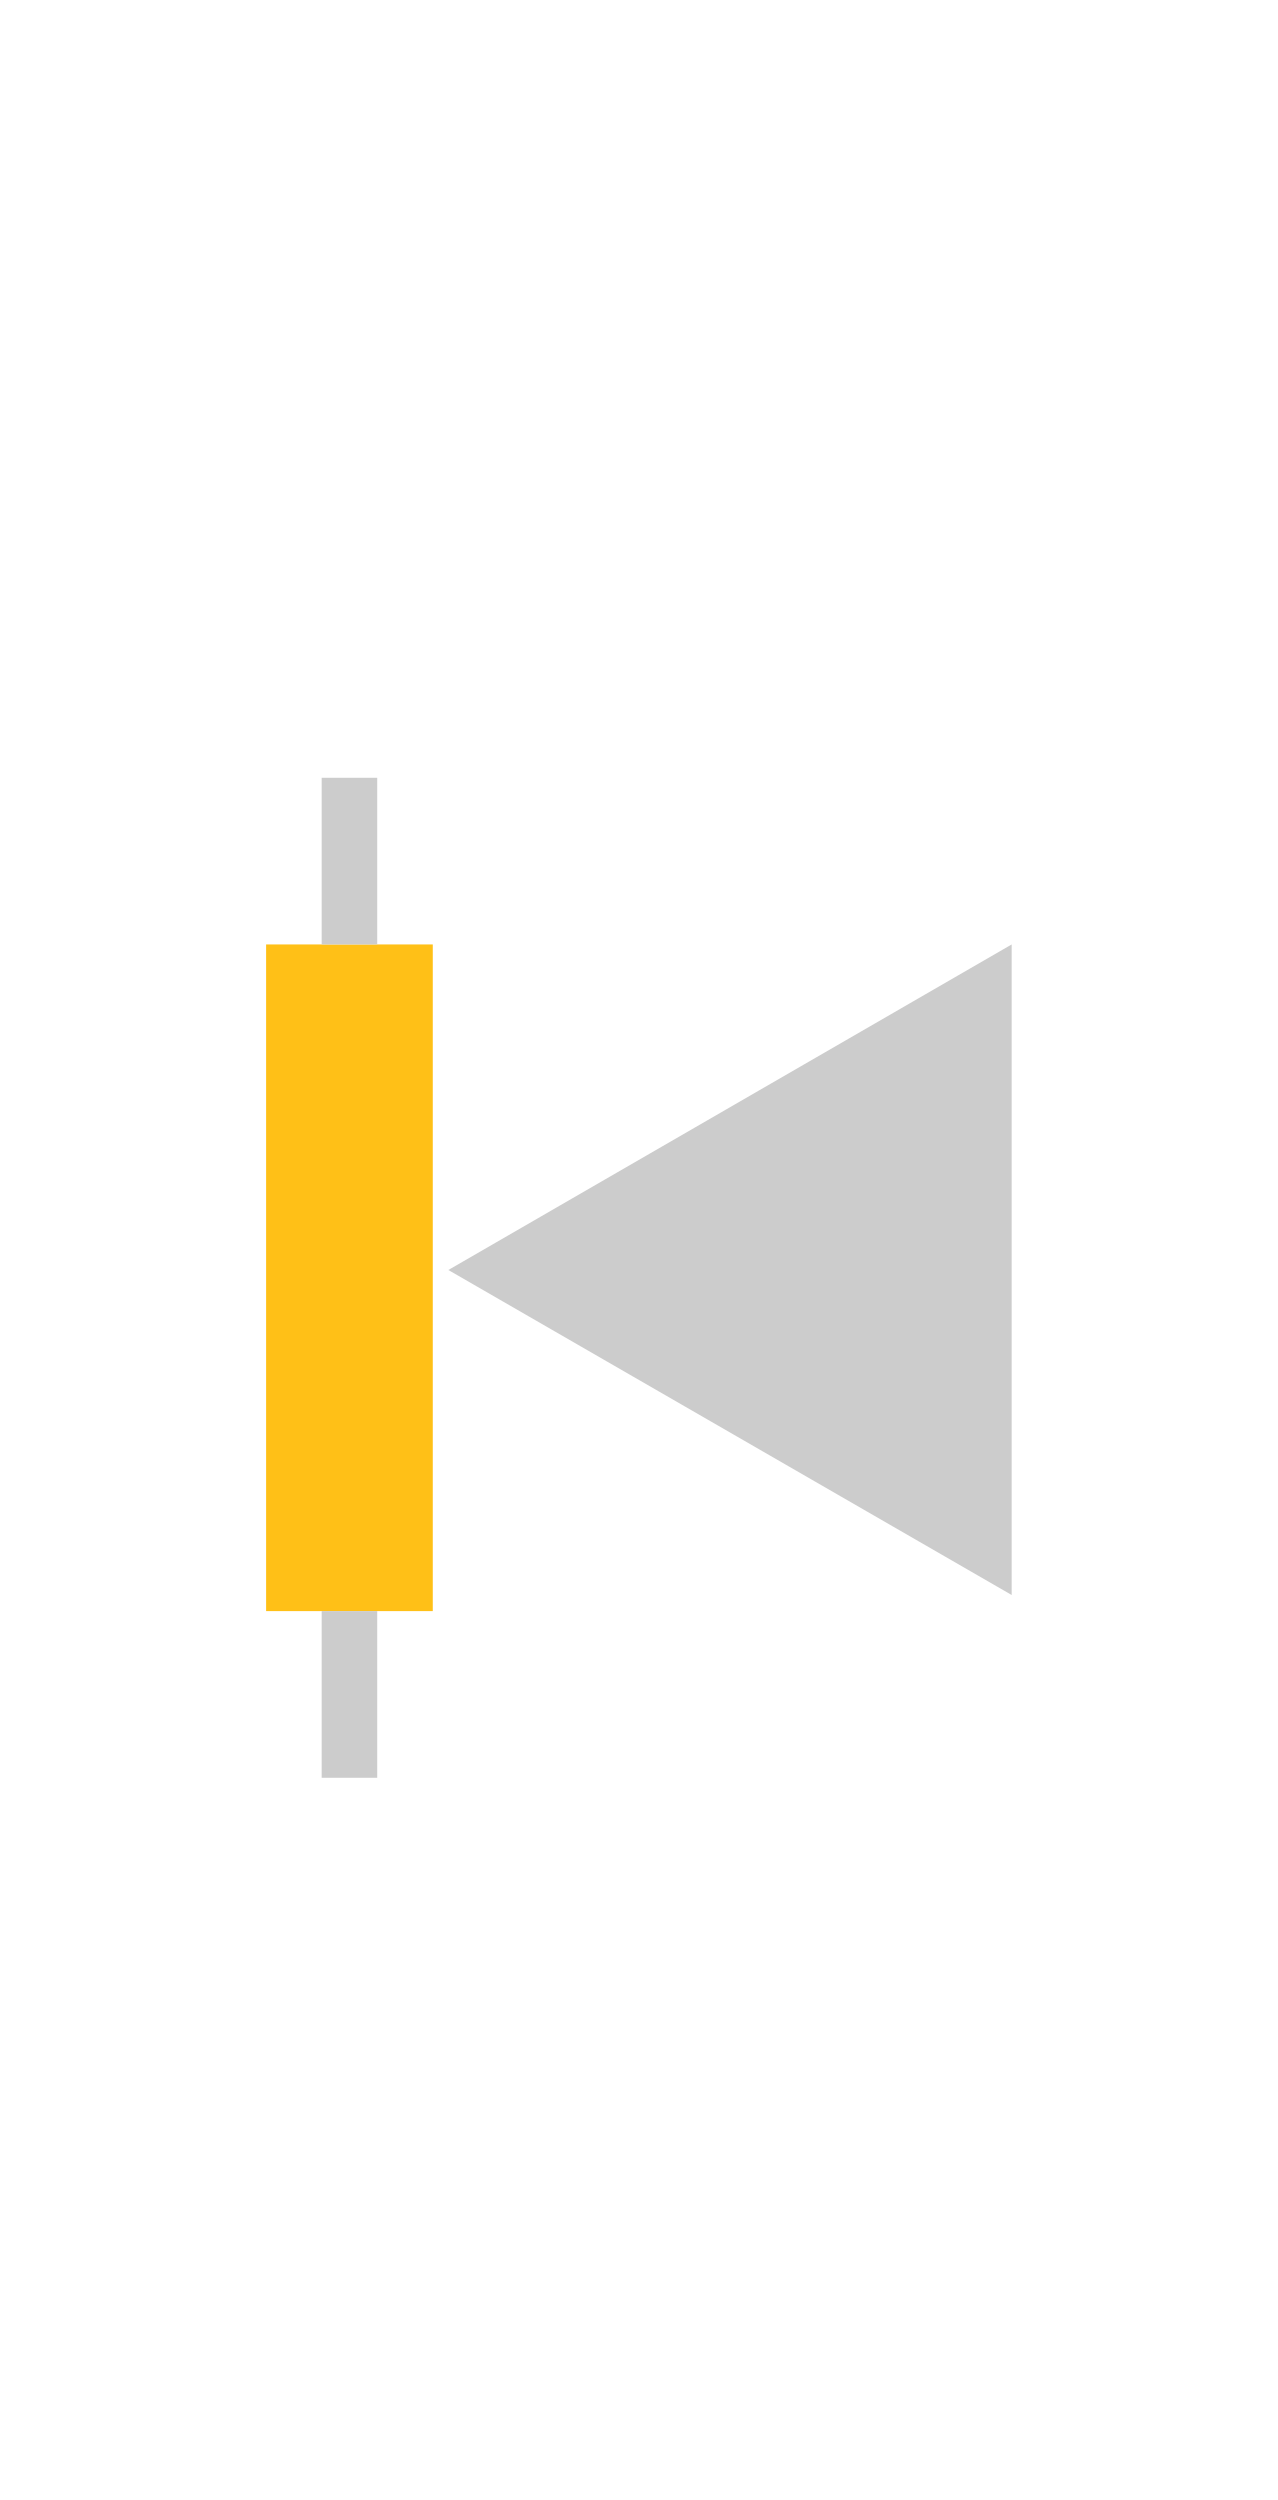
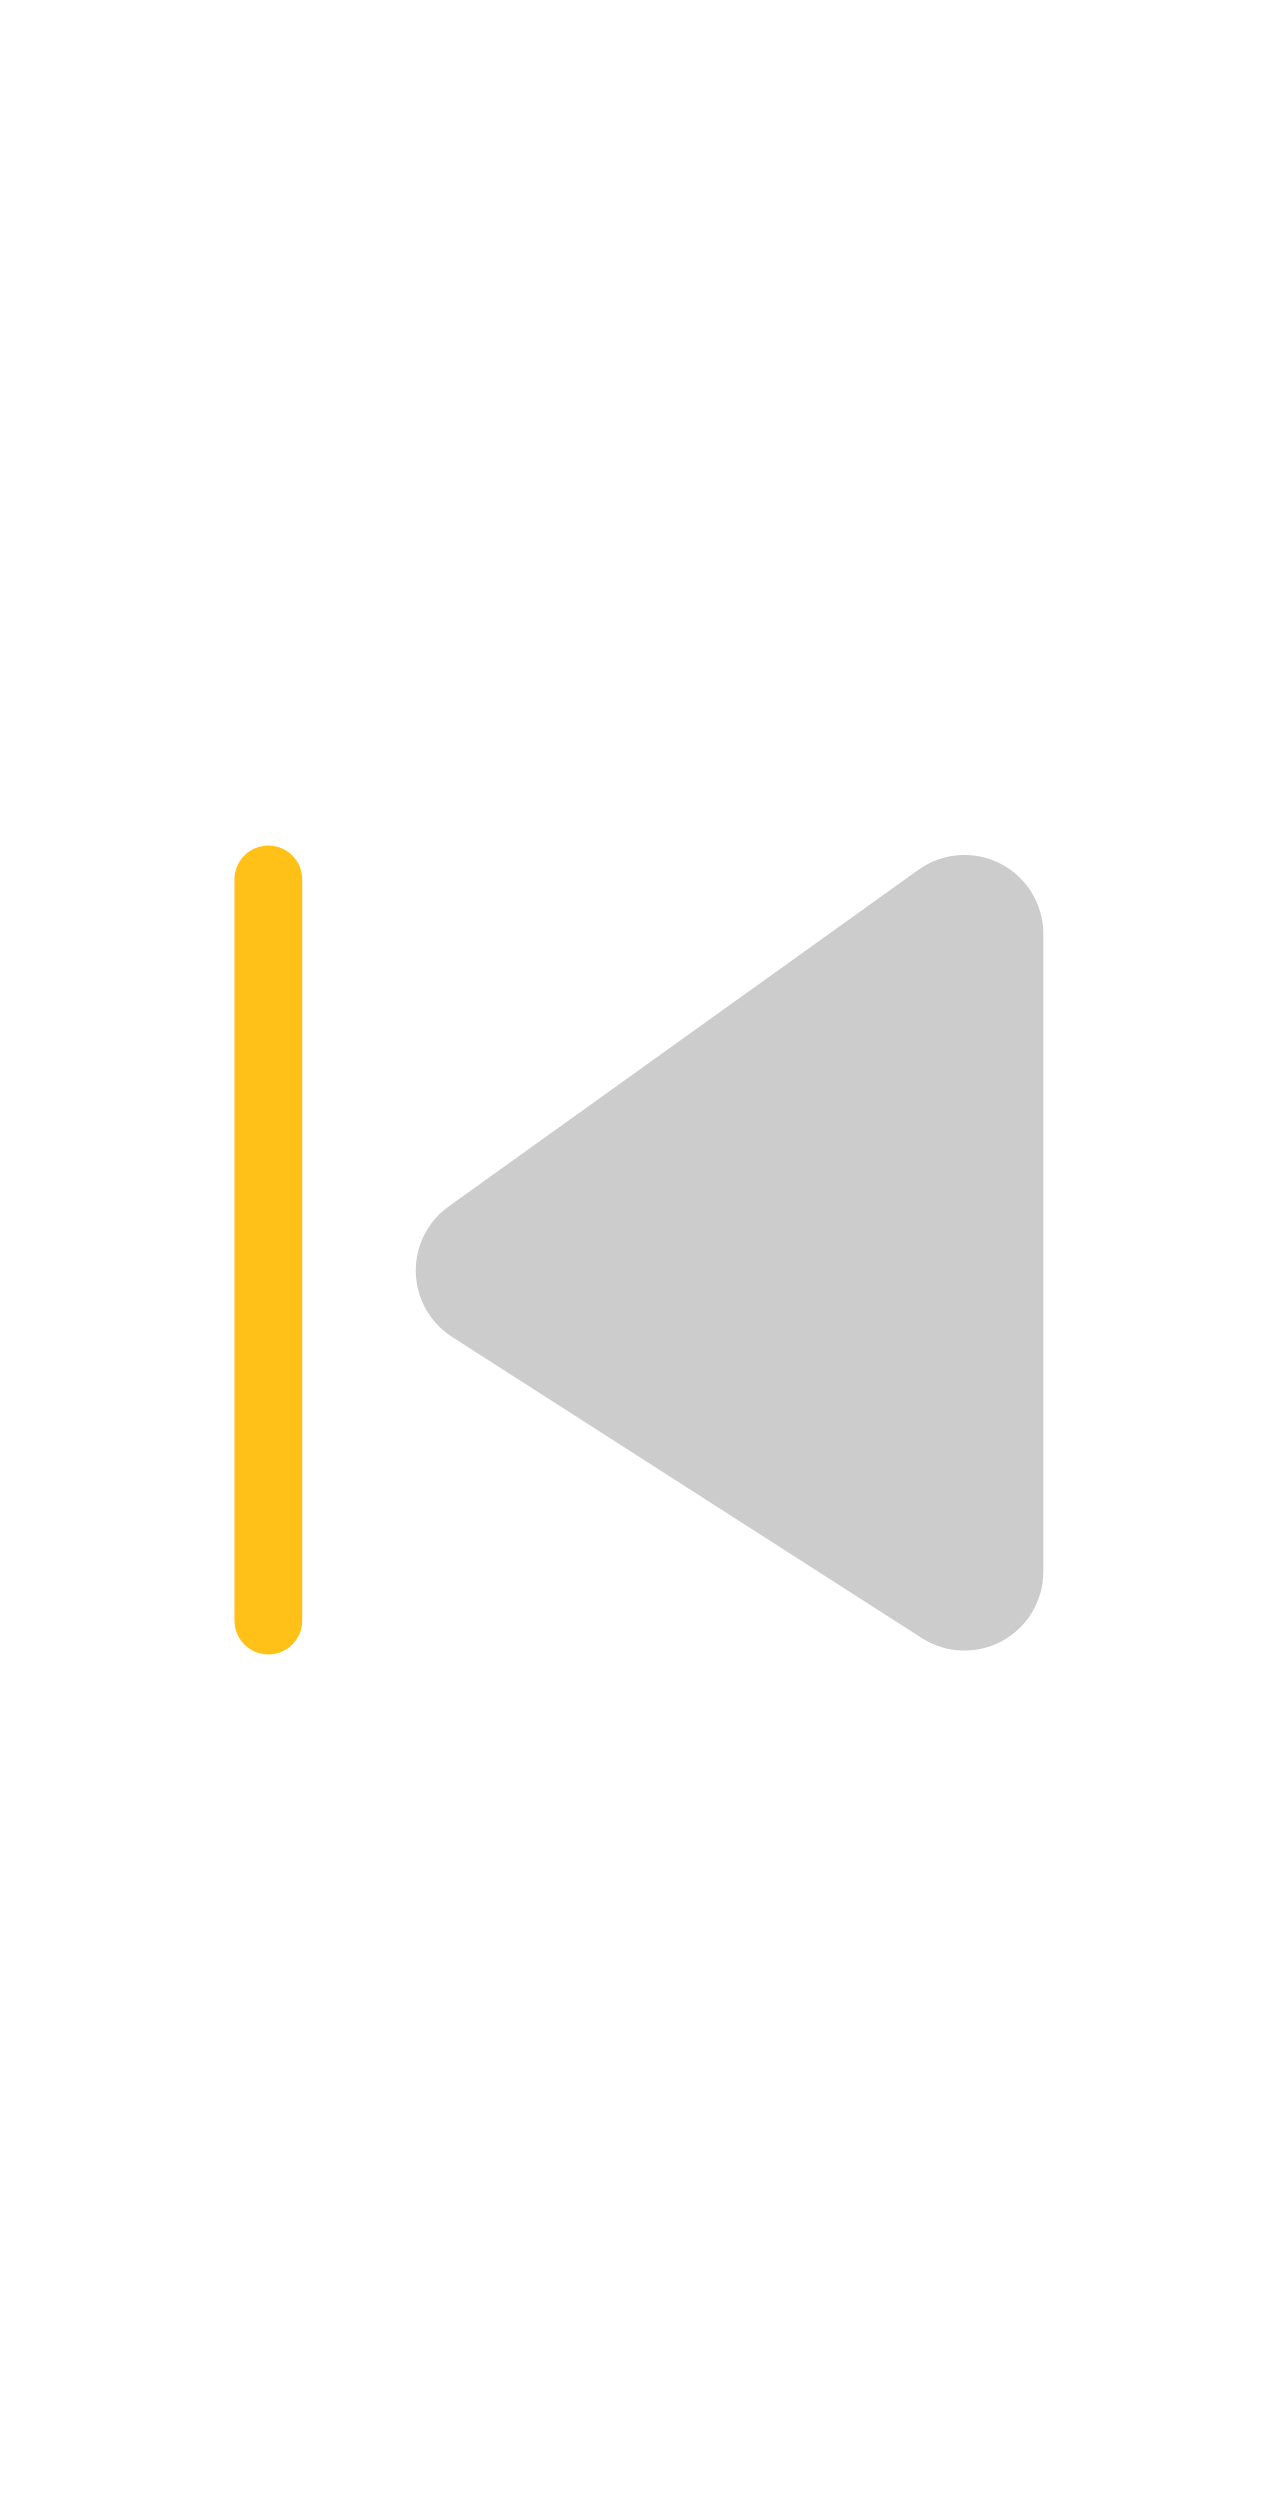
- <svg xmlns="http://www.w3.org/2000/svg" viewBox="0 0 23 45">
-   <defs>
-     <style>.cls-1{fill:none;}.cls-2{fill:#ccc;}.cls-3{fill:#ffc017;}</style>
-   </defs>
-   <g id="UI">
-     <rect class="cls-1" width="23" height="45" />
-     <polygon class="cls-2" points="8.07 22.86 18.21 28.71 18.21 17 8.07 22.86" />
-     <rect class="cls-3" x="4.79" y="17" width="3" height="12" transform="translate(12.58 46) rotate(-180)" />
-     <rect class="cls-2" x="5.79" y="14" width="1" height="3" />
-     <rect class="cls-2" x="5.79" y="29" width="1" height="3" />
-   </g>
+ <svg xmlns="http://www.w3.org/2000/svg" width="23" height="45" viewBox="0 0 23 45">
+   <rect width="23" height="45" transform="translate(23 45) rotate(-180)" style="fill:none" />
+   <path d="M18.78,28.3a1.42,1.42,0,0,1-2.18,1.19L8.13,24.06a1.42,1.42,0,0,1-.06-2.34l8.47-6.07a1.42,1.42,0,0,1,2.24,1.15Z" style="fill:#ccc" />
+   <path d="M4.22,29.17a.61.61,0,0,0,1.22,0V15.83a.61.61,0,0,0-1.22,0Z" style="fill:#ffc017" />
</svg>
